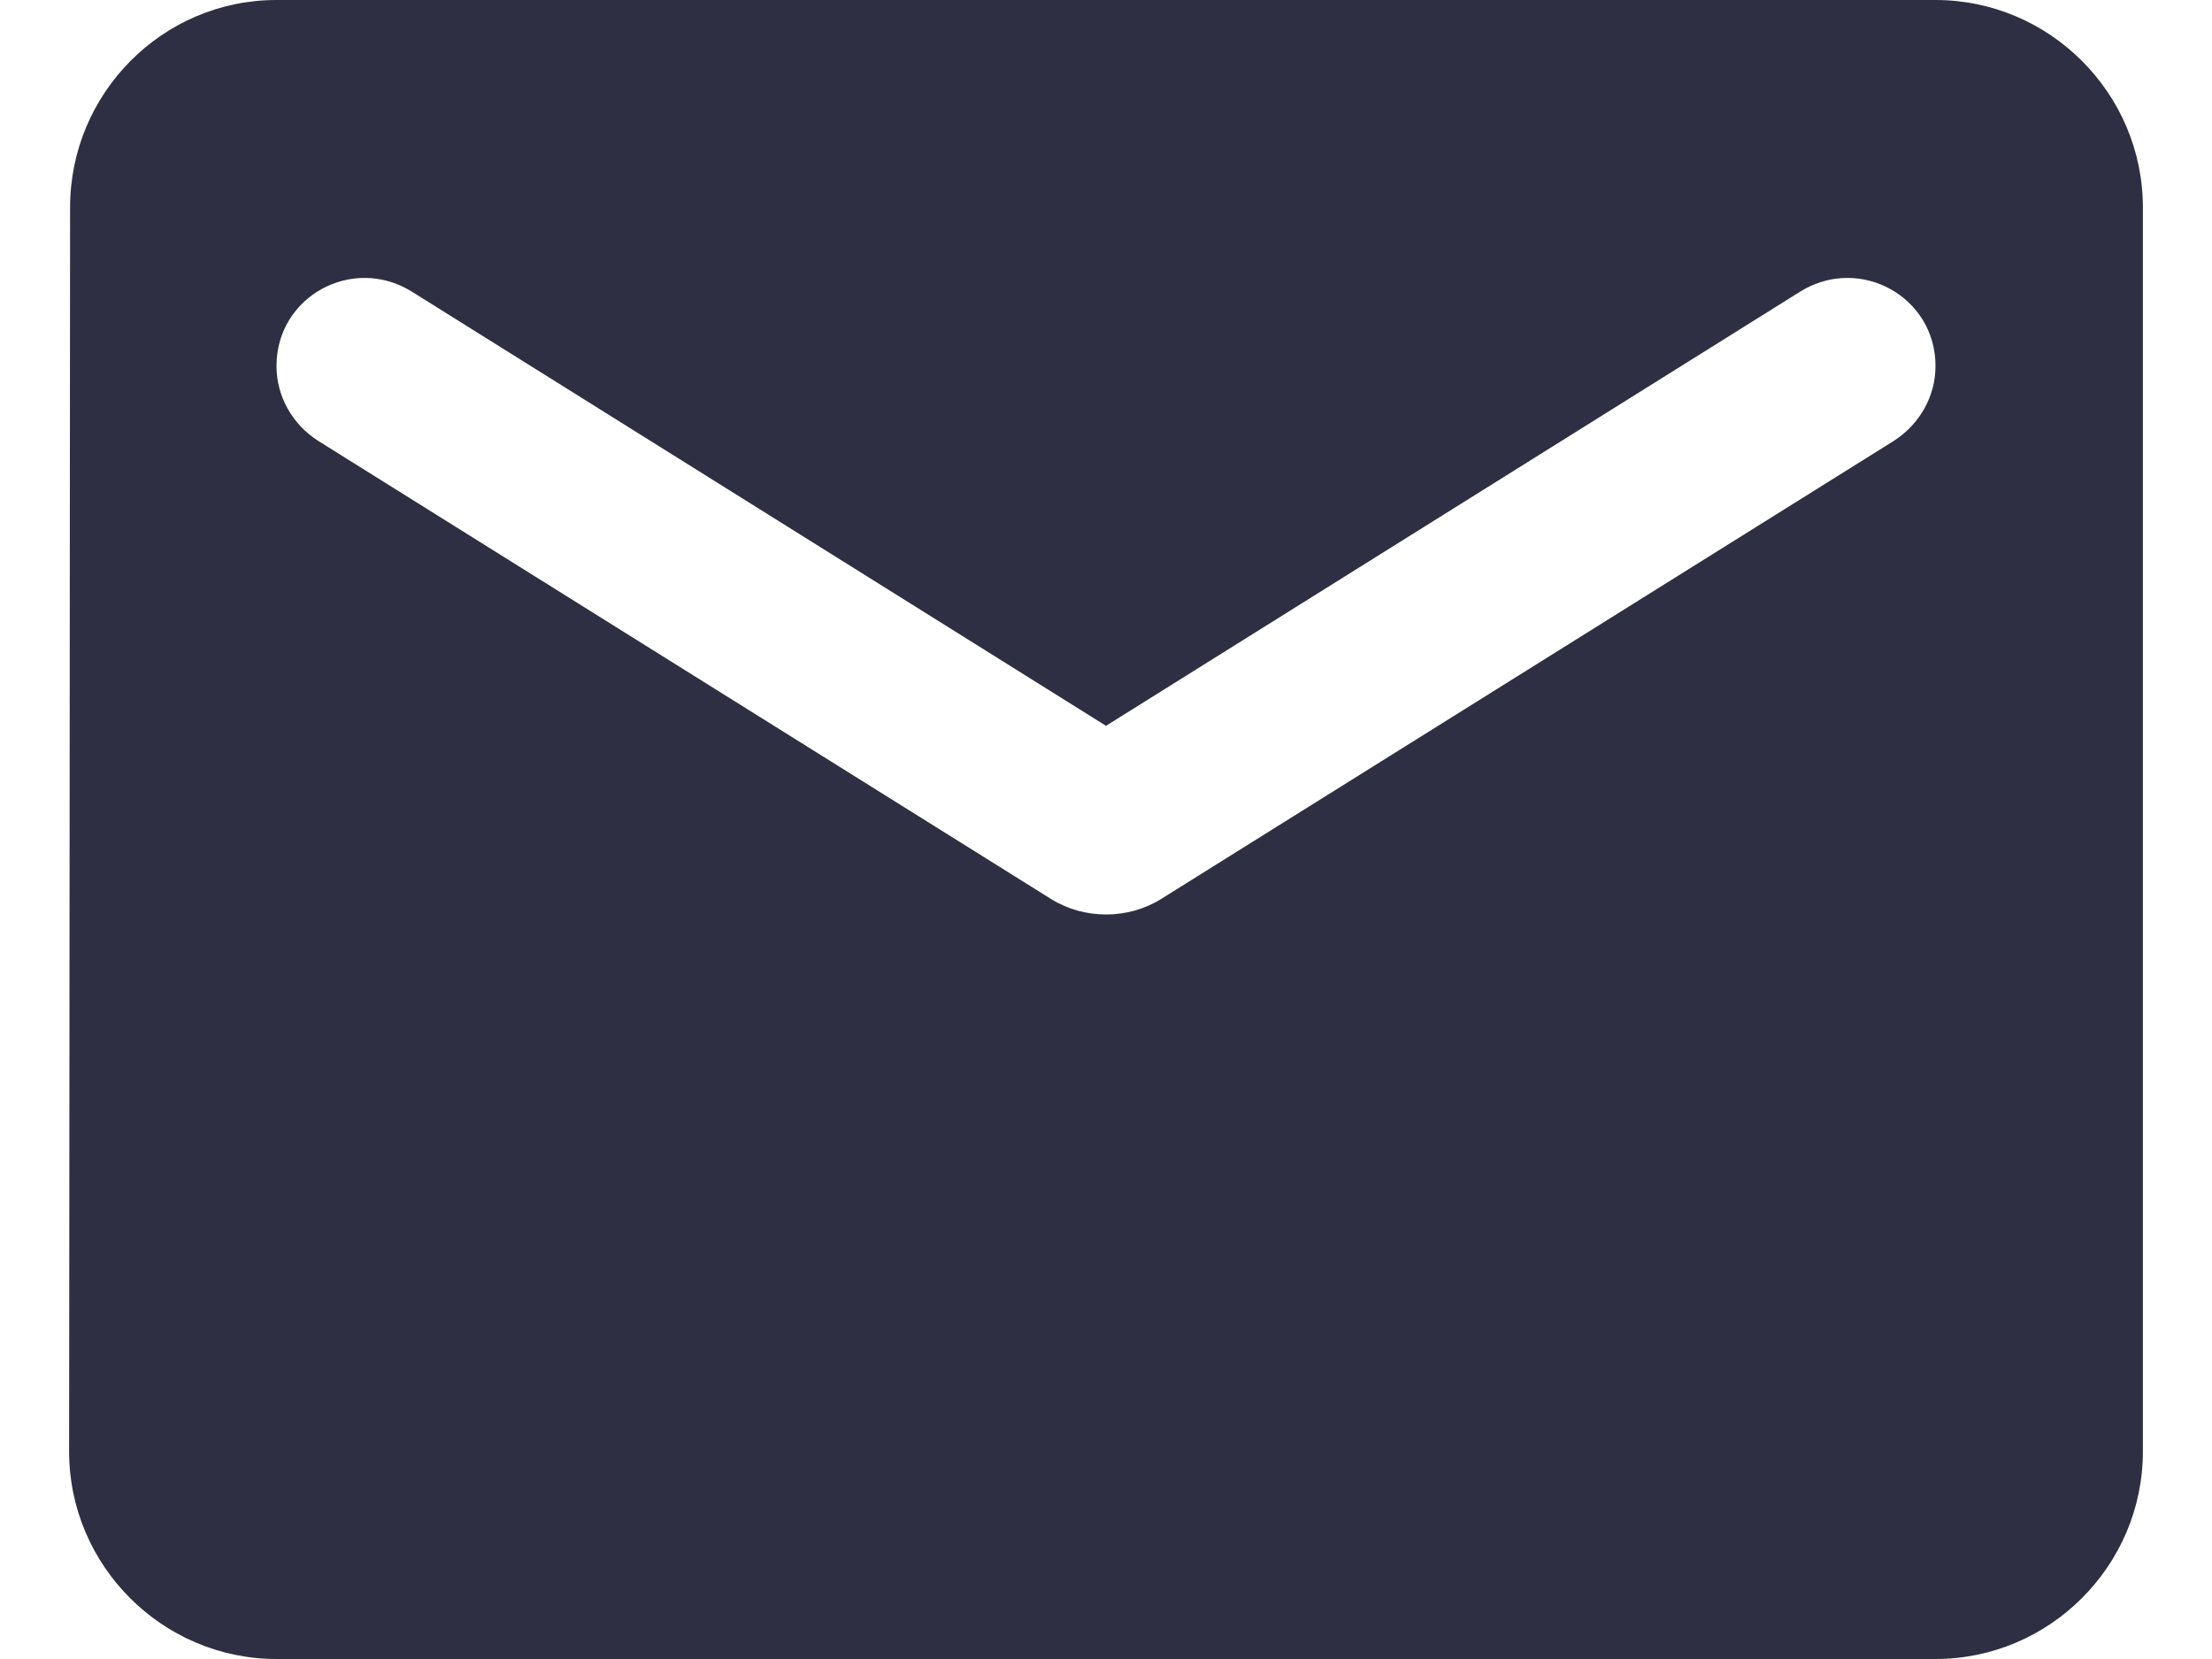
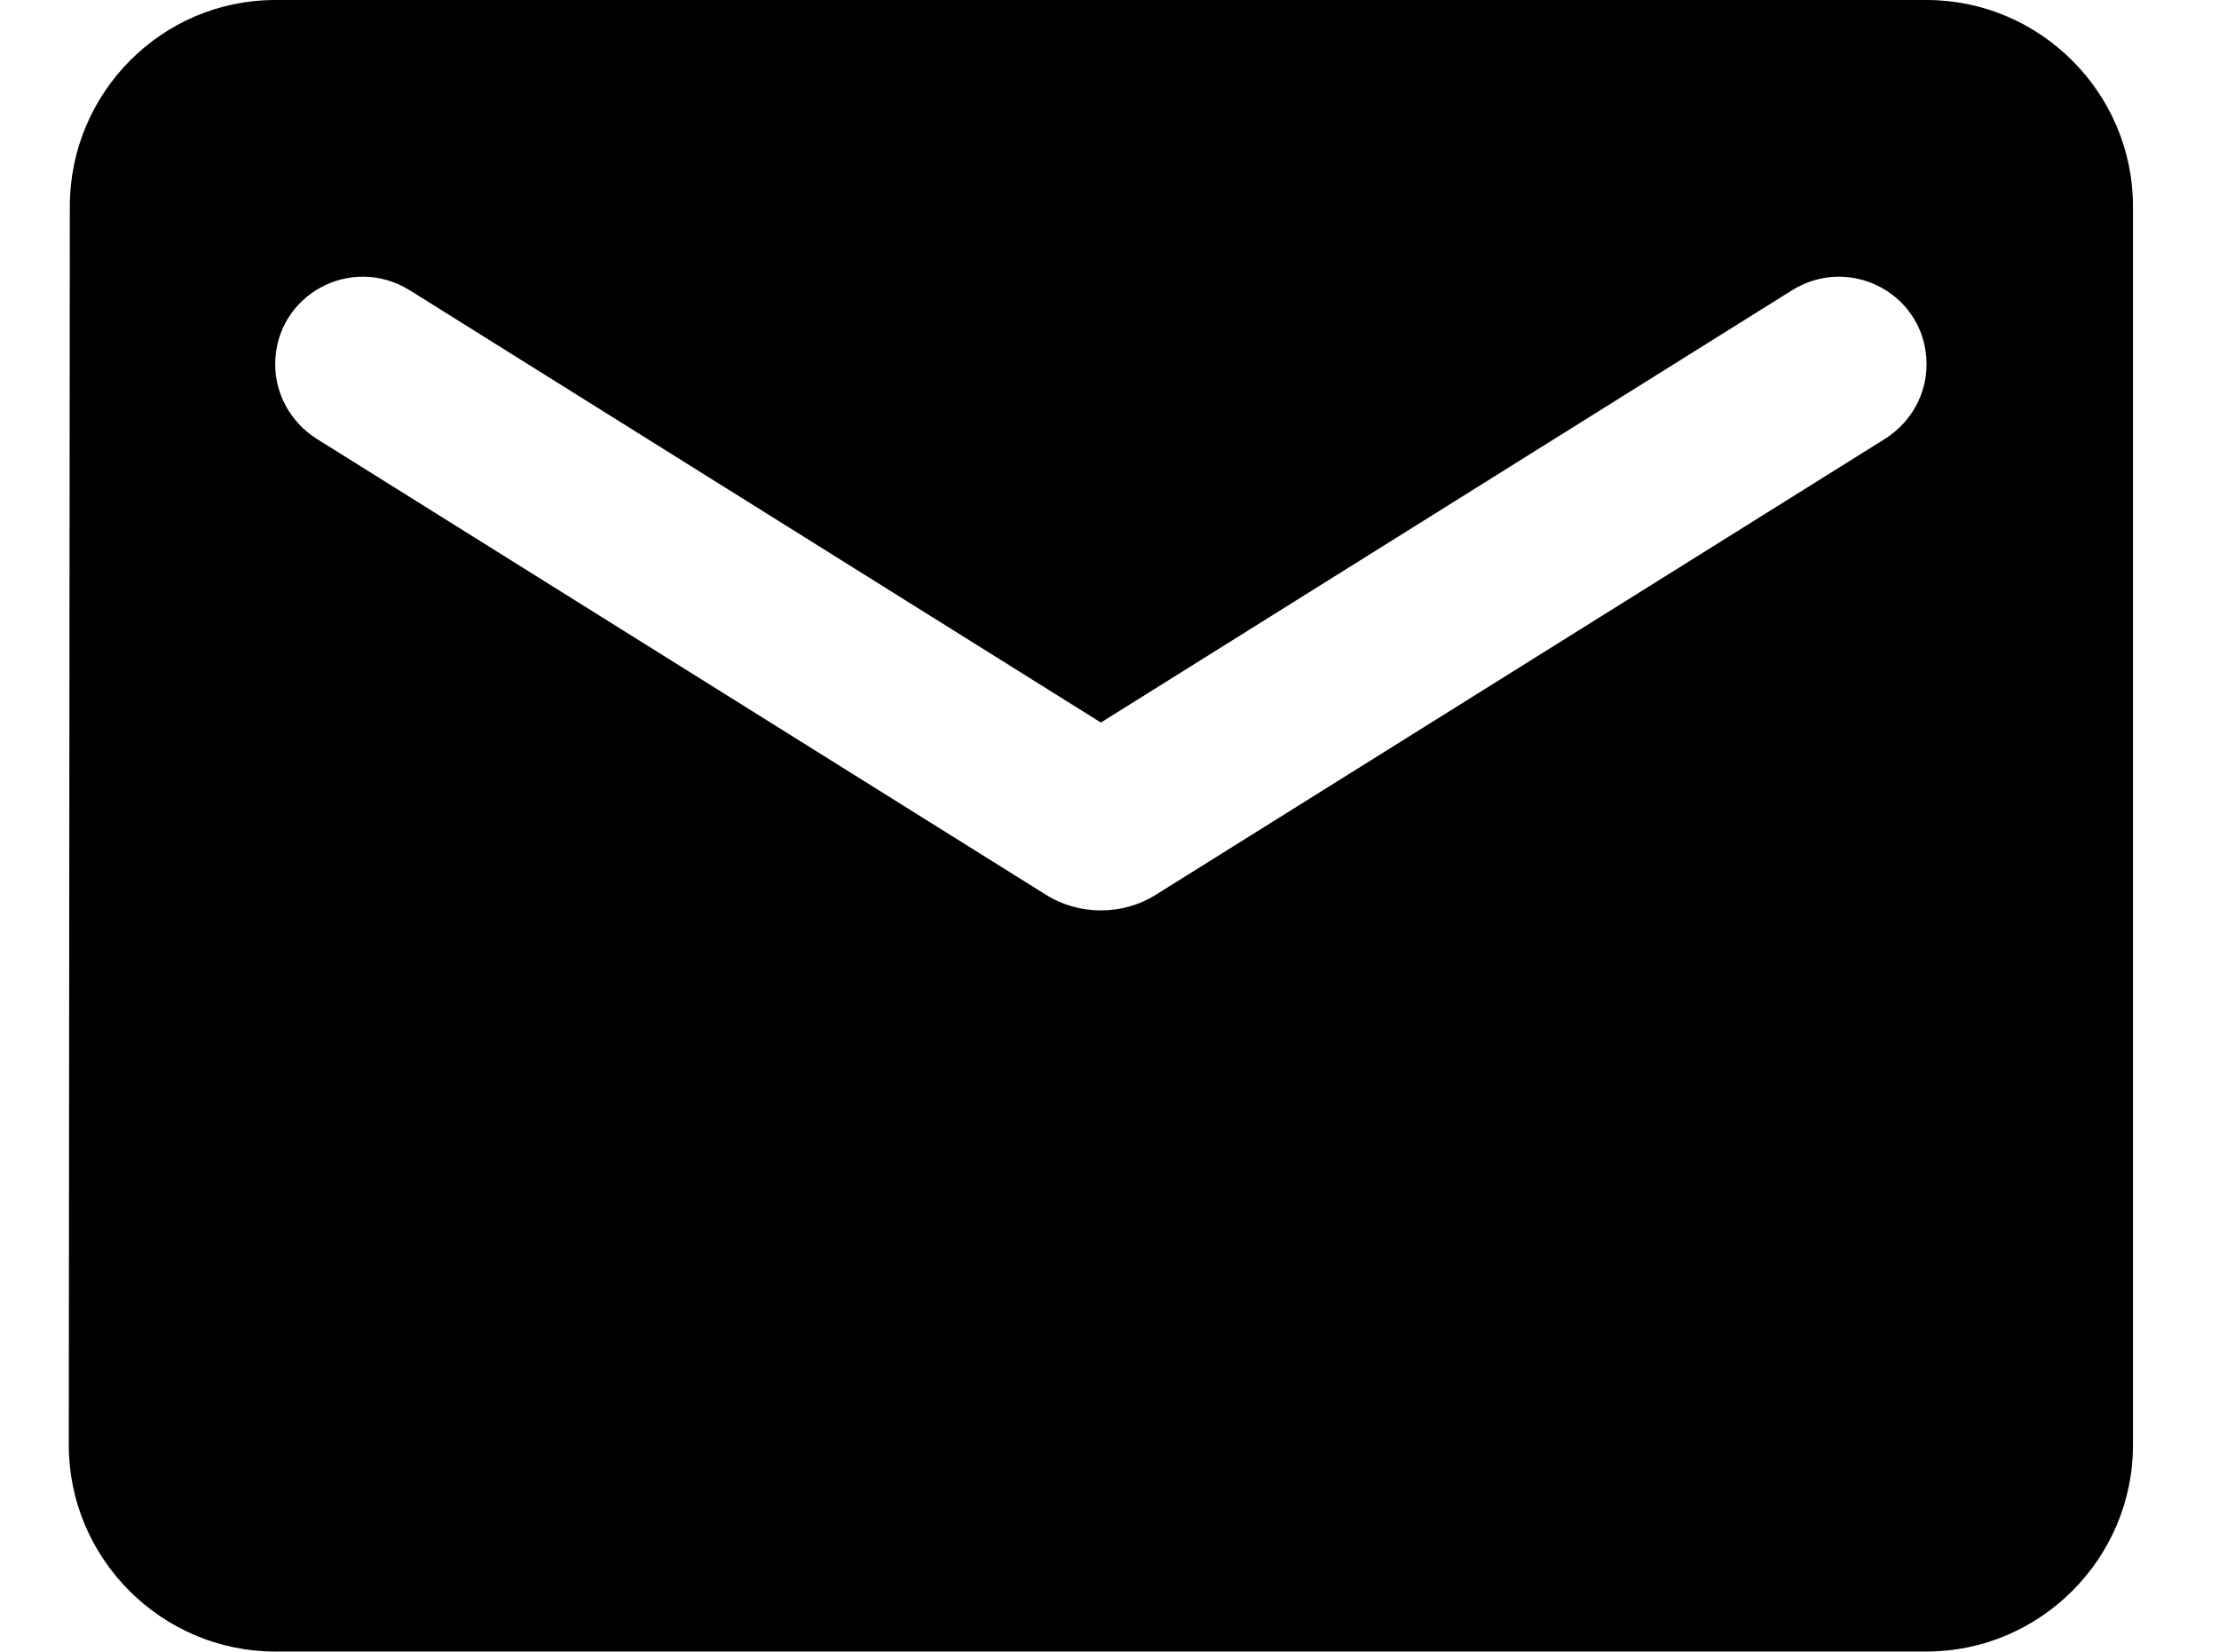
- <svg xmlns="http://www.w3.org/2000/svg" width="16" height="12" viewBox="0 0 16 12" fill="none">
-   <path d="M14 0H2C1.175 0 0.507 0.675 0.507 1.5L0.5 10.5C0.5 11.325 1.175 12 2 12H14C14.825 12 15.5 11.325 15.5 10.5V1.5C15.5 0.675 14.825 0 14 0ZM13.7 3.188L8.398 6.503C8.158 6.652 7.843 6.652 7.603 6.503L2.3 3.188C2.112 3.067 2 2.865 2 2.647C2 2.145 2.547 1.845 2.975 2.107L8 5.25L13.025 2.107C13.453 1.845 14 2.145 14 2.647C14 2.865 13.887 3.067 13.7 3.188Z" fill="#2E2F42" />
+ <svg xmlns="http://www.w3.org/2000/svg" version="1.1" width="43" height="32" viewBox="0 0 43 32">
+   <path d="M37.333 0h-32c-2.2 0-3.98 1.8-3.98 4l-0.020 24c0 2.2 1.8 4 4 4h32c2.2 0 4-1.8 4-4v-24c0-2.2-1.8-4-4-4zM36.533 8.5l-14.14 8.84c-0.64 0.4-1.48 0.4-2.12 0l-14.14-8.84c-0.5-0.32-0.8-0.86-0.8-1.44 0-1.34 1.46-2.14 2.6-1.44l13.4 8.38 13.4-8.38c1.14-0.7 2.6 0.1 2.6 1.44 0 0.58-0.3 1.12-0.8 1.44z" />
</svg>
